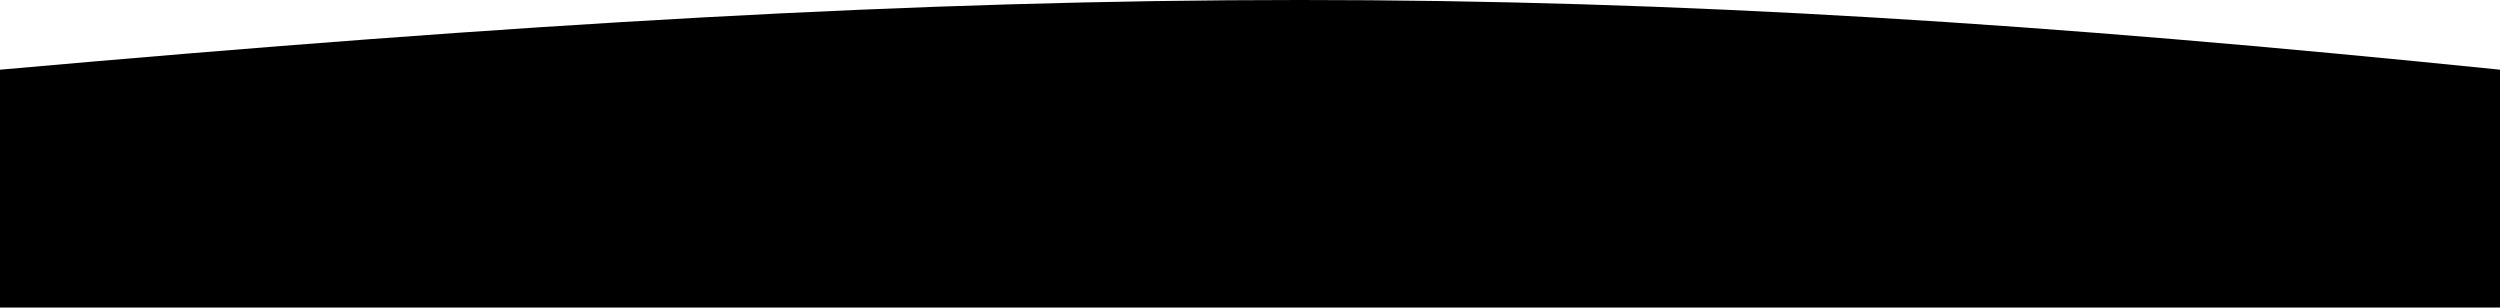
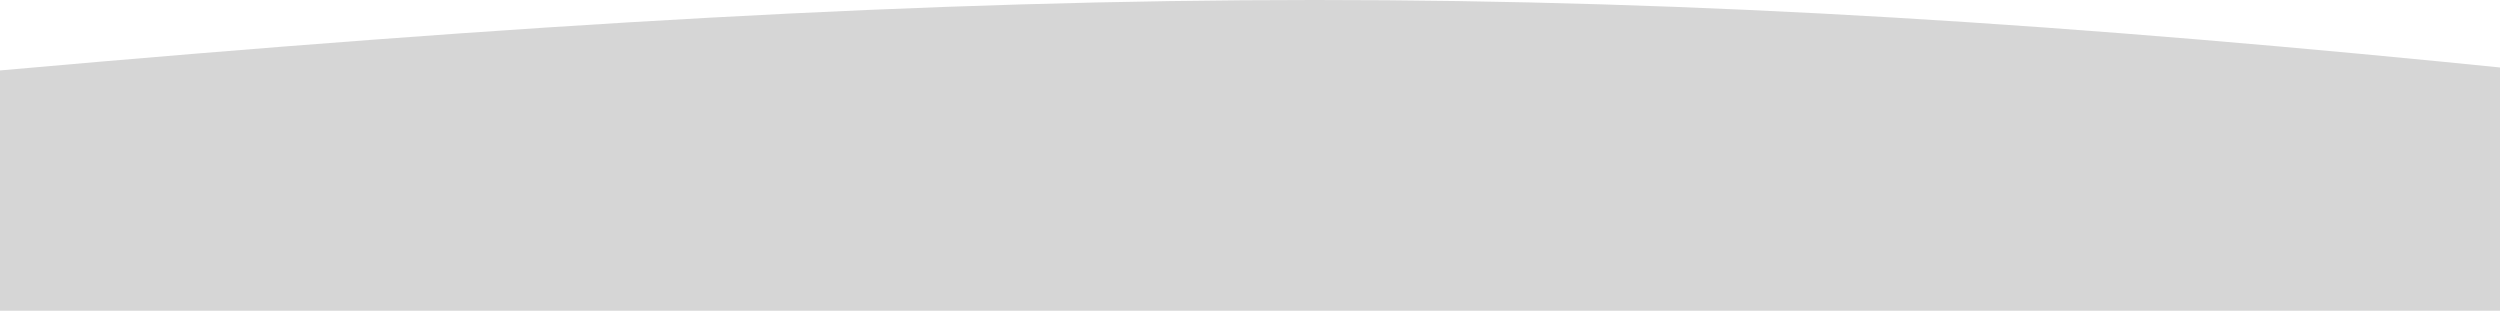
- <svg xmlns="http://www.w3.org/2000/svg" width="1439" height="177" viewBox="0 0 1439 177" fill="none">
-   <path d="M0 40.117C599.783 -13.299 914.674 -13.446 1439 40.117V177H0V40.117Z" fill="black" />
+ <svg xmlns="http://www.w3.org/2000/svg" width="1440" height="179" viewBox="0 0 1440 179" fill="none">
+   <path d="M0 40.571C607.285 -13.449 926.115 -13.598 1457 40.571V179H0V40.571Z" fill="#D6D6D6" />
</svg>
